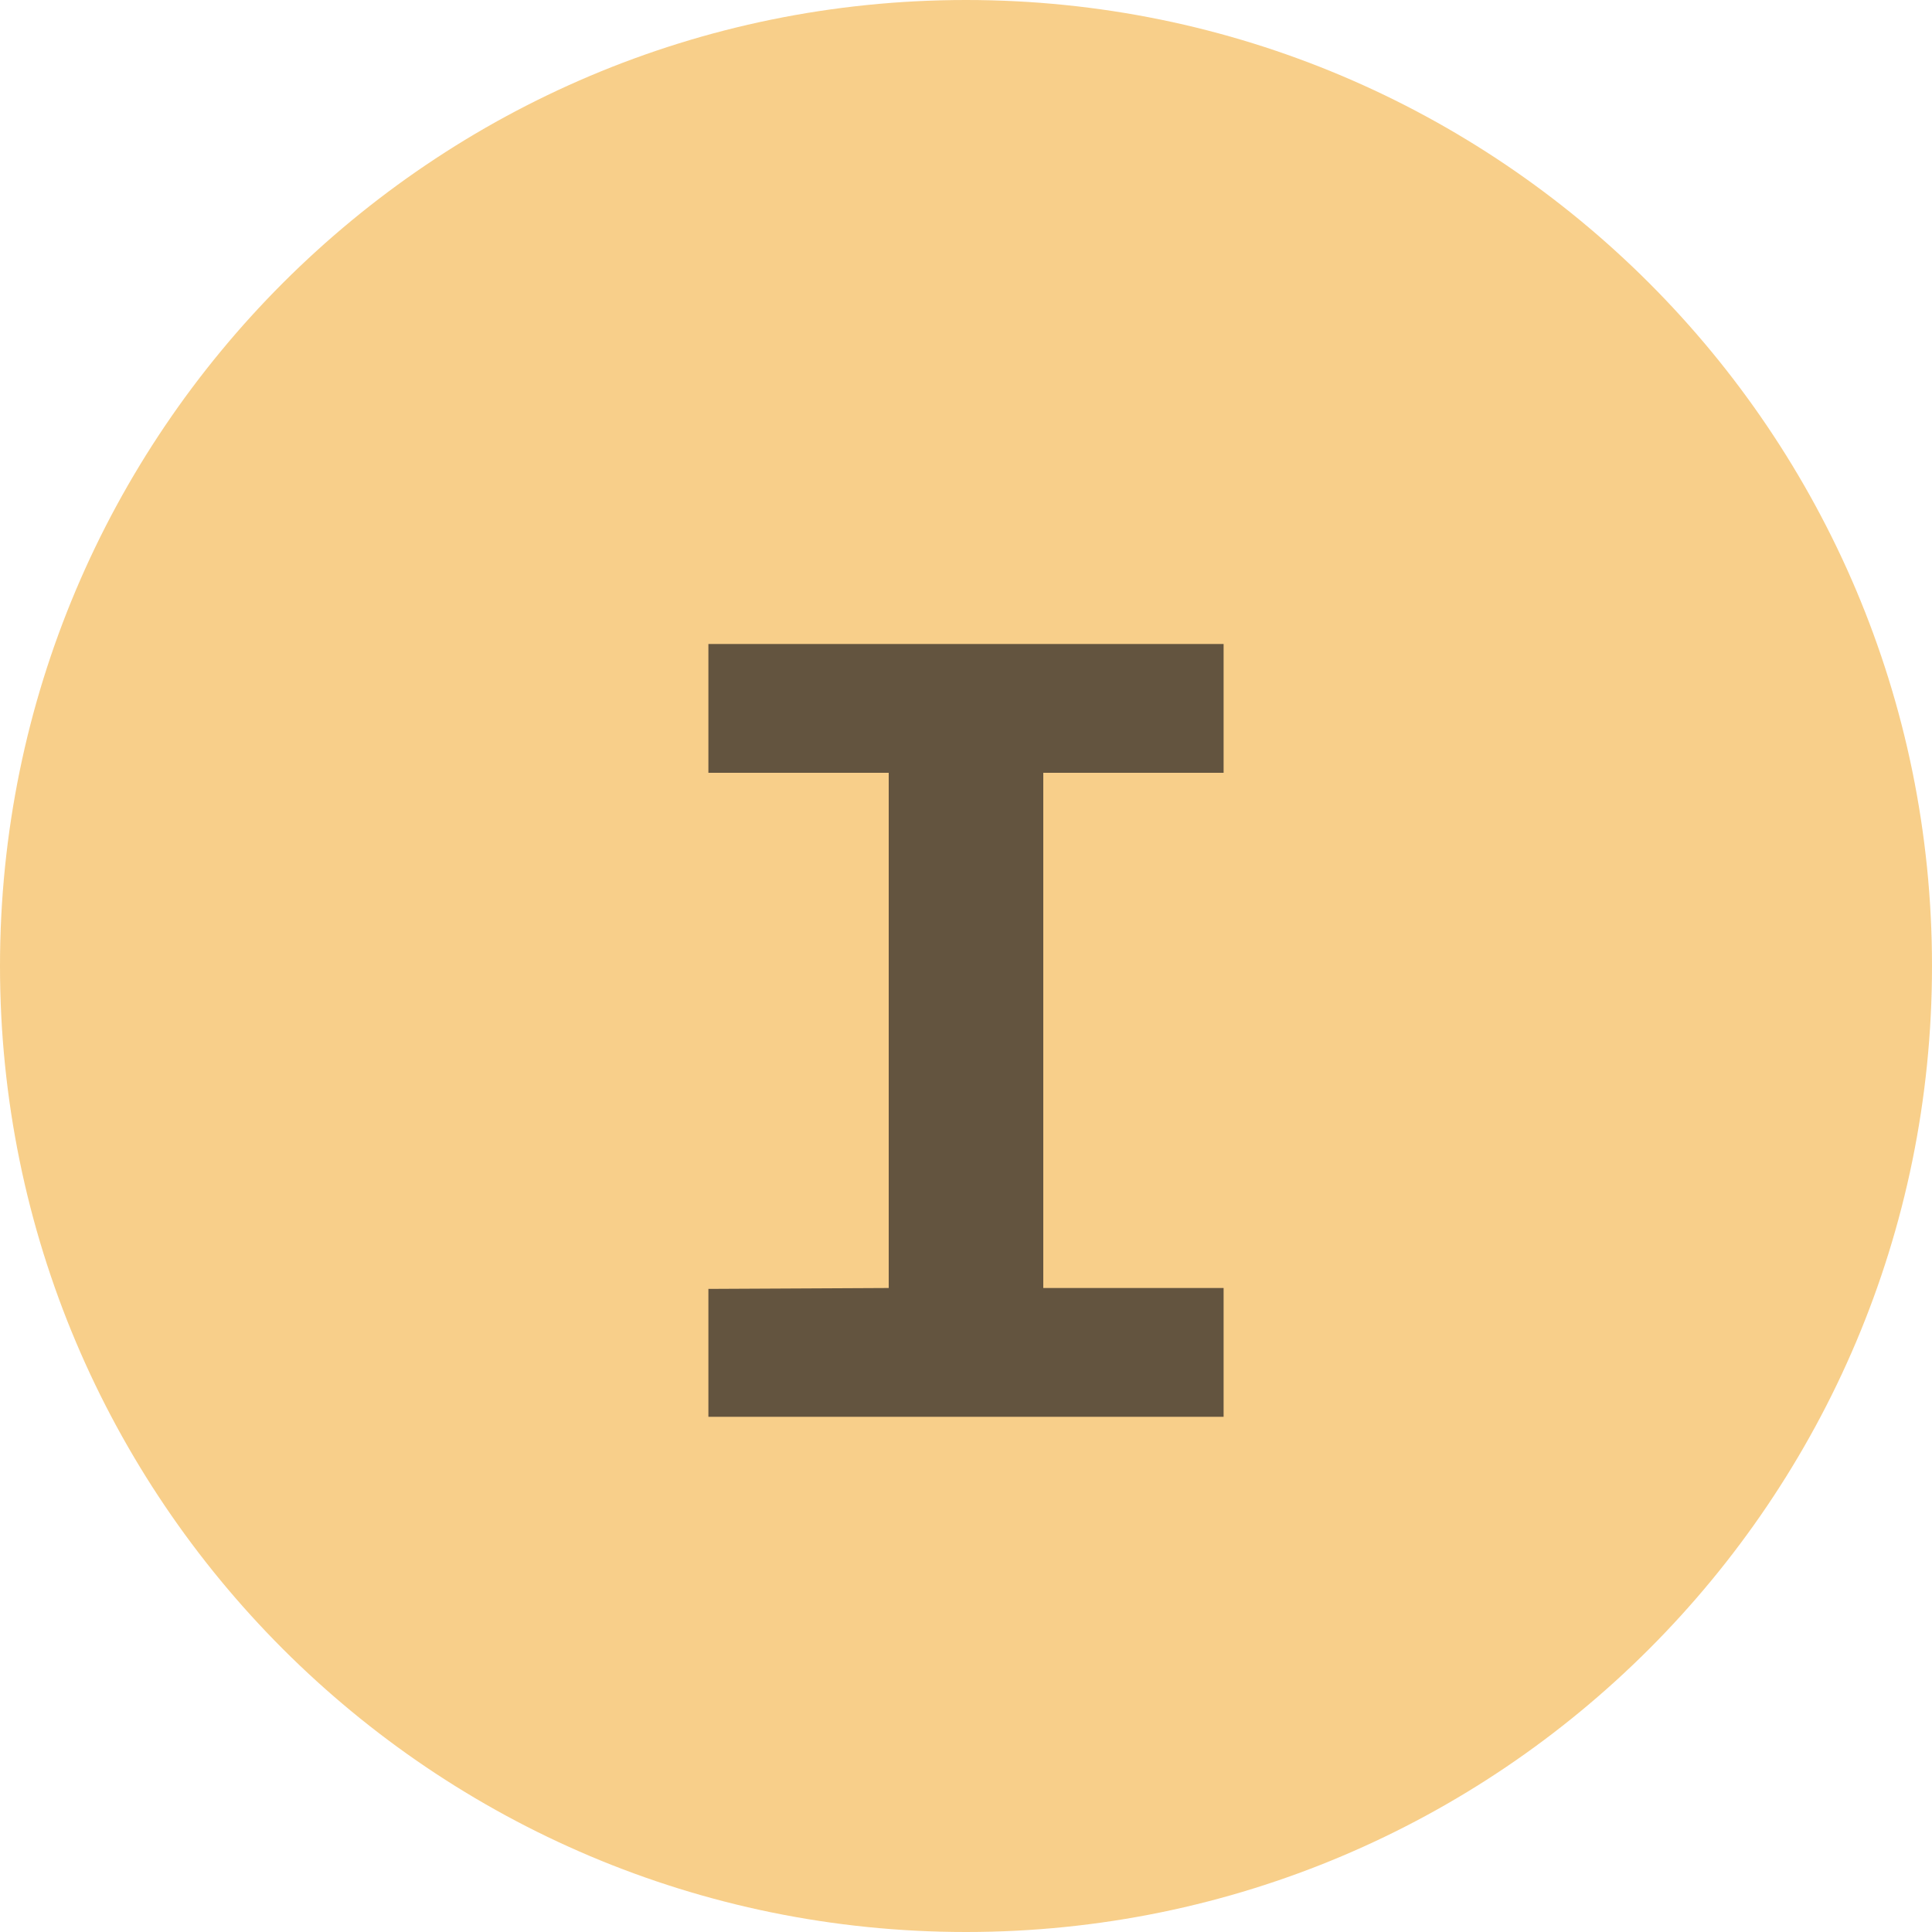
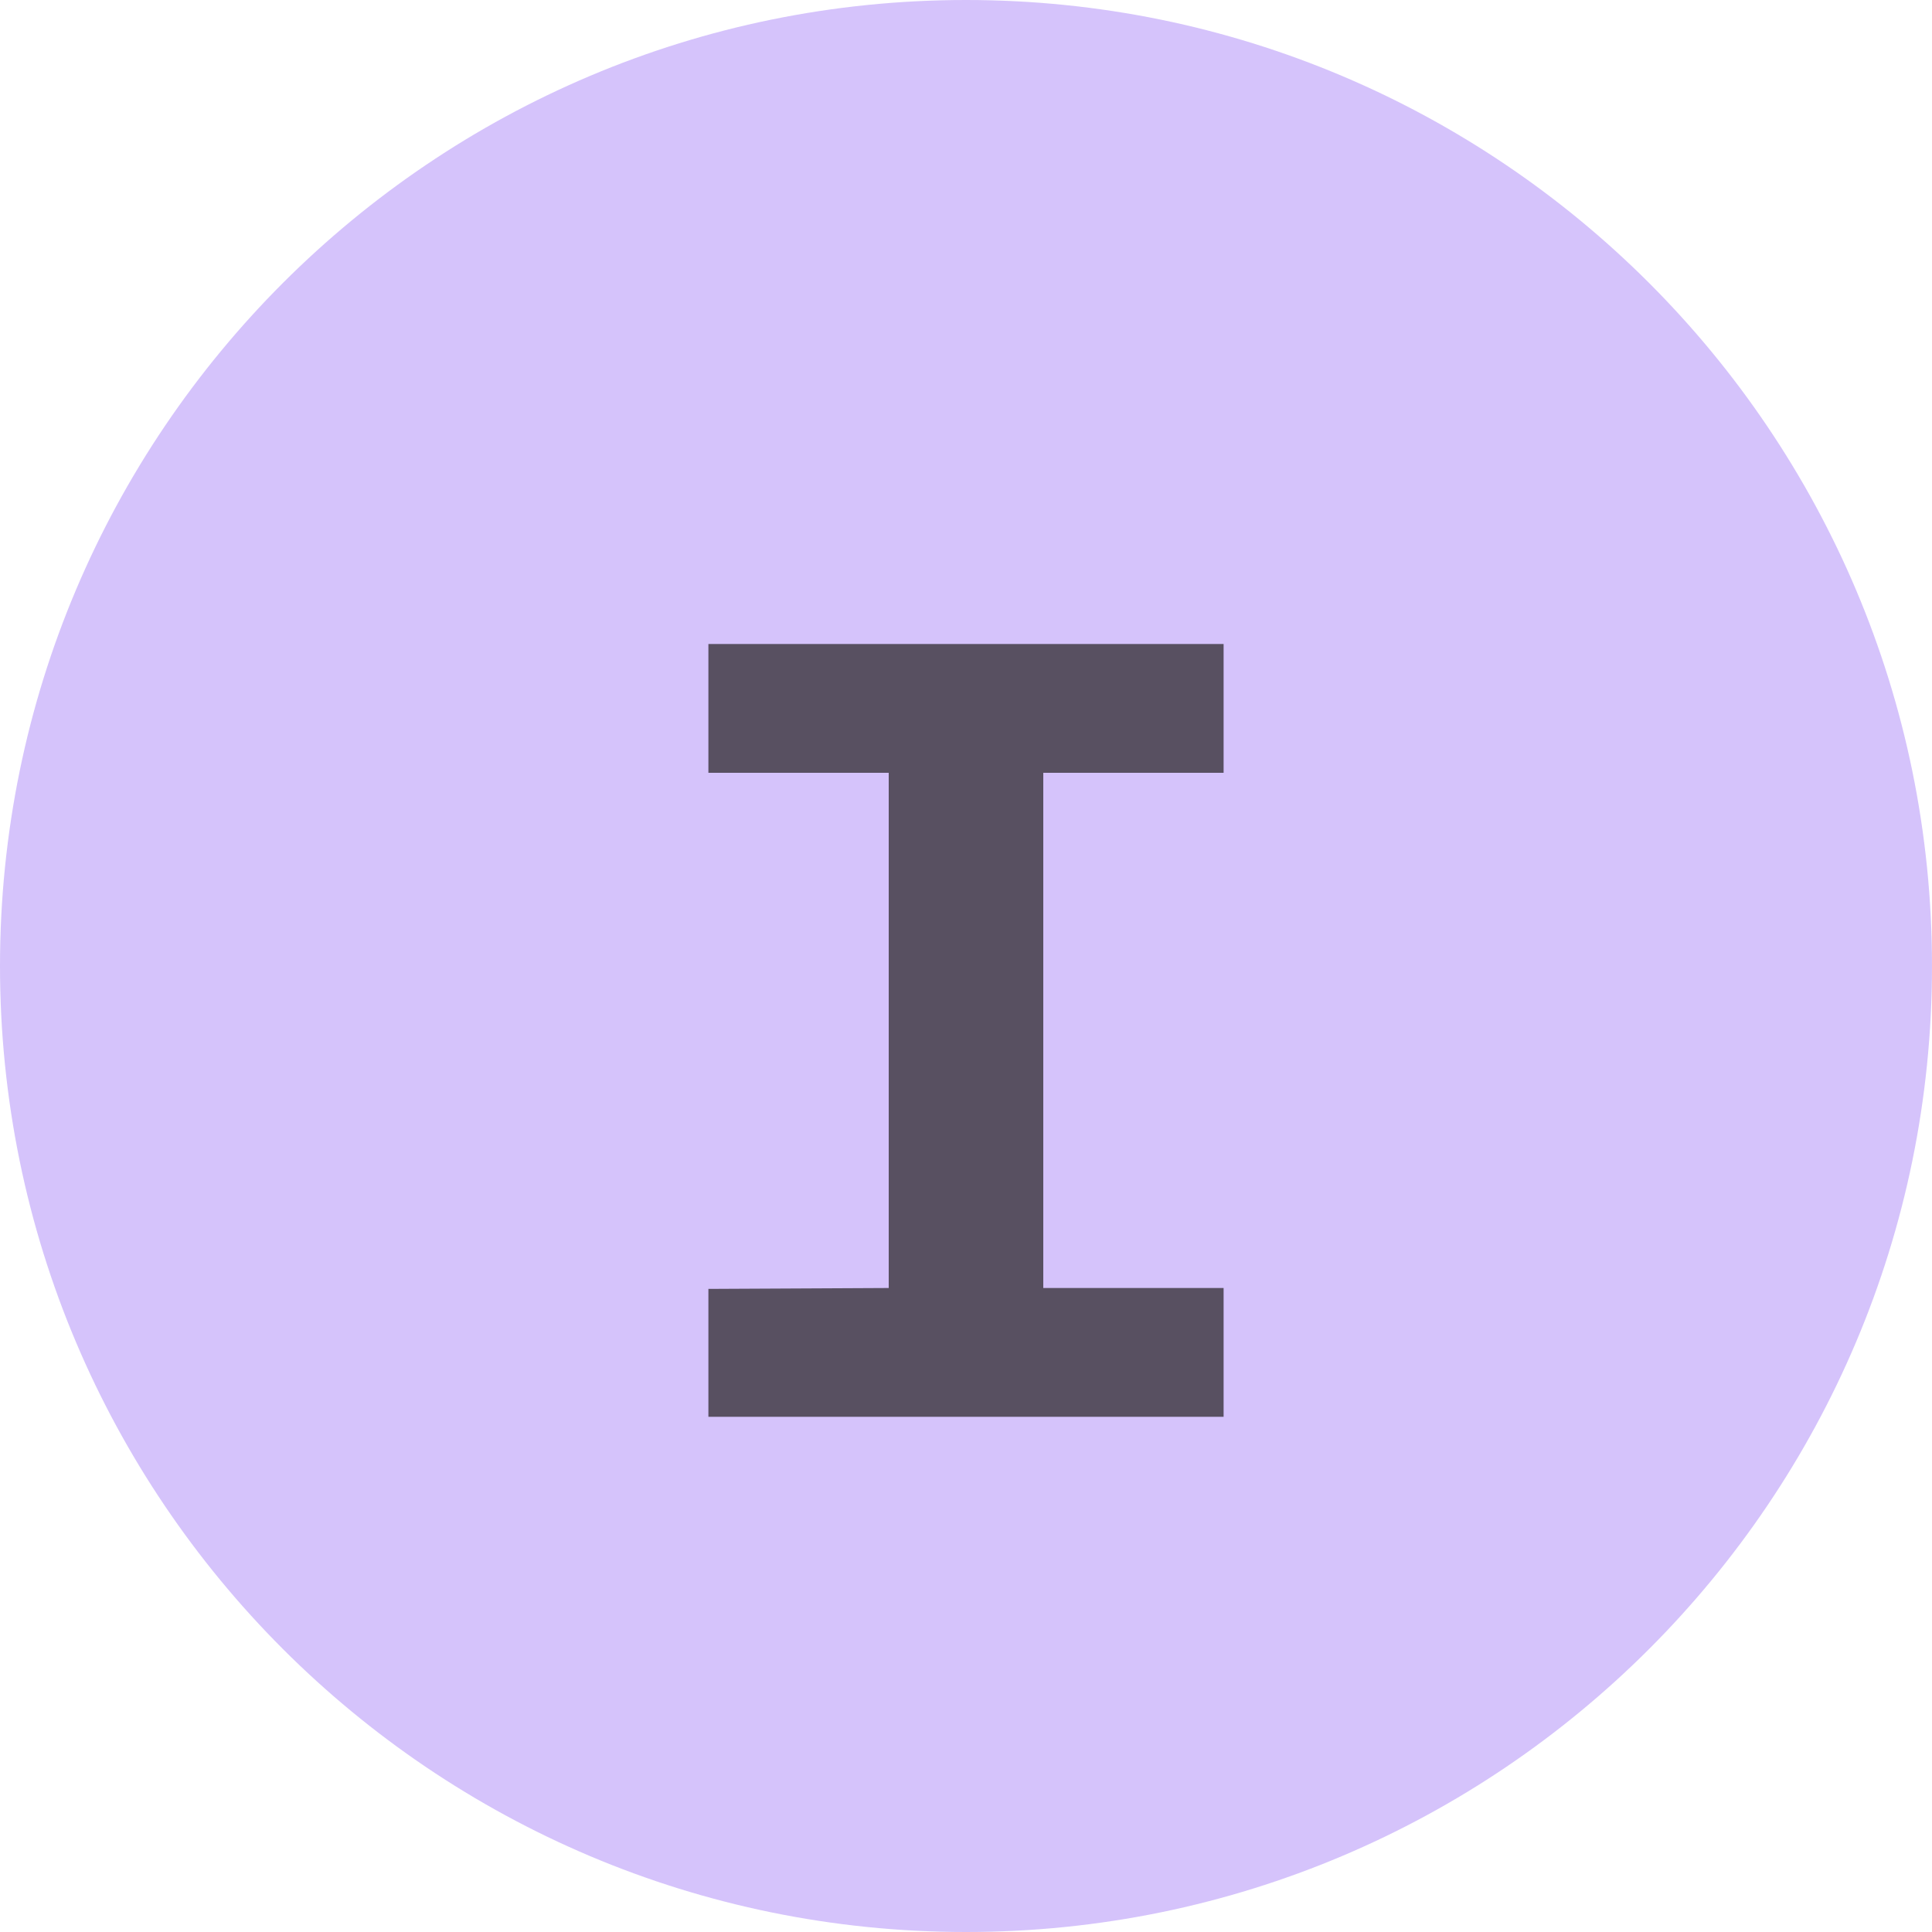
<svg xmlns="http://www.w3.org/2000/svg" width="15px" height="15px" viewBox="0 0 15 15" version="1.1">
  <g id="Page-1" stroke="none" stroke-width="1" fill="none" fill-rule="evenodd">
    <g id="Resource-Identifier" fill-rule="nonzero">
-       <path d="M15,7.5 C15,11.642 11.642,15 7.5,15 C3.358,15 0,11.642 0,7.5 C0,3.358 3.358,0 7.5,0 C11.642,0 15,3.358 15,7.5" id="Path" fill-opacity="0.6" fill="#F4AF3D" />
+       <path d="M15,7.5 C15,11.642 11.642,15 7.5,15 C3.358,15 0,11.642 0,7.5 C0,3.358 3.358,0 7.5,0 C11.642,0 15,3.358 15,7.5" id="Path" fill-opacity="0.6" fill="#B99BF8" />
      <polygon id="Path" fill="#231F20" opacity="0.7" points="8.1 10 8.1 6 9.5 6 9.5 5 5.5 5 5.5 6 6.9 6 6.9 10 5.5 10.007 5.5 11 9.5 11 9.5 10" />
    </g>
  </g>
</svg>
